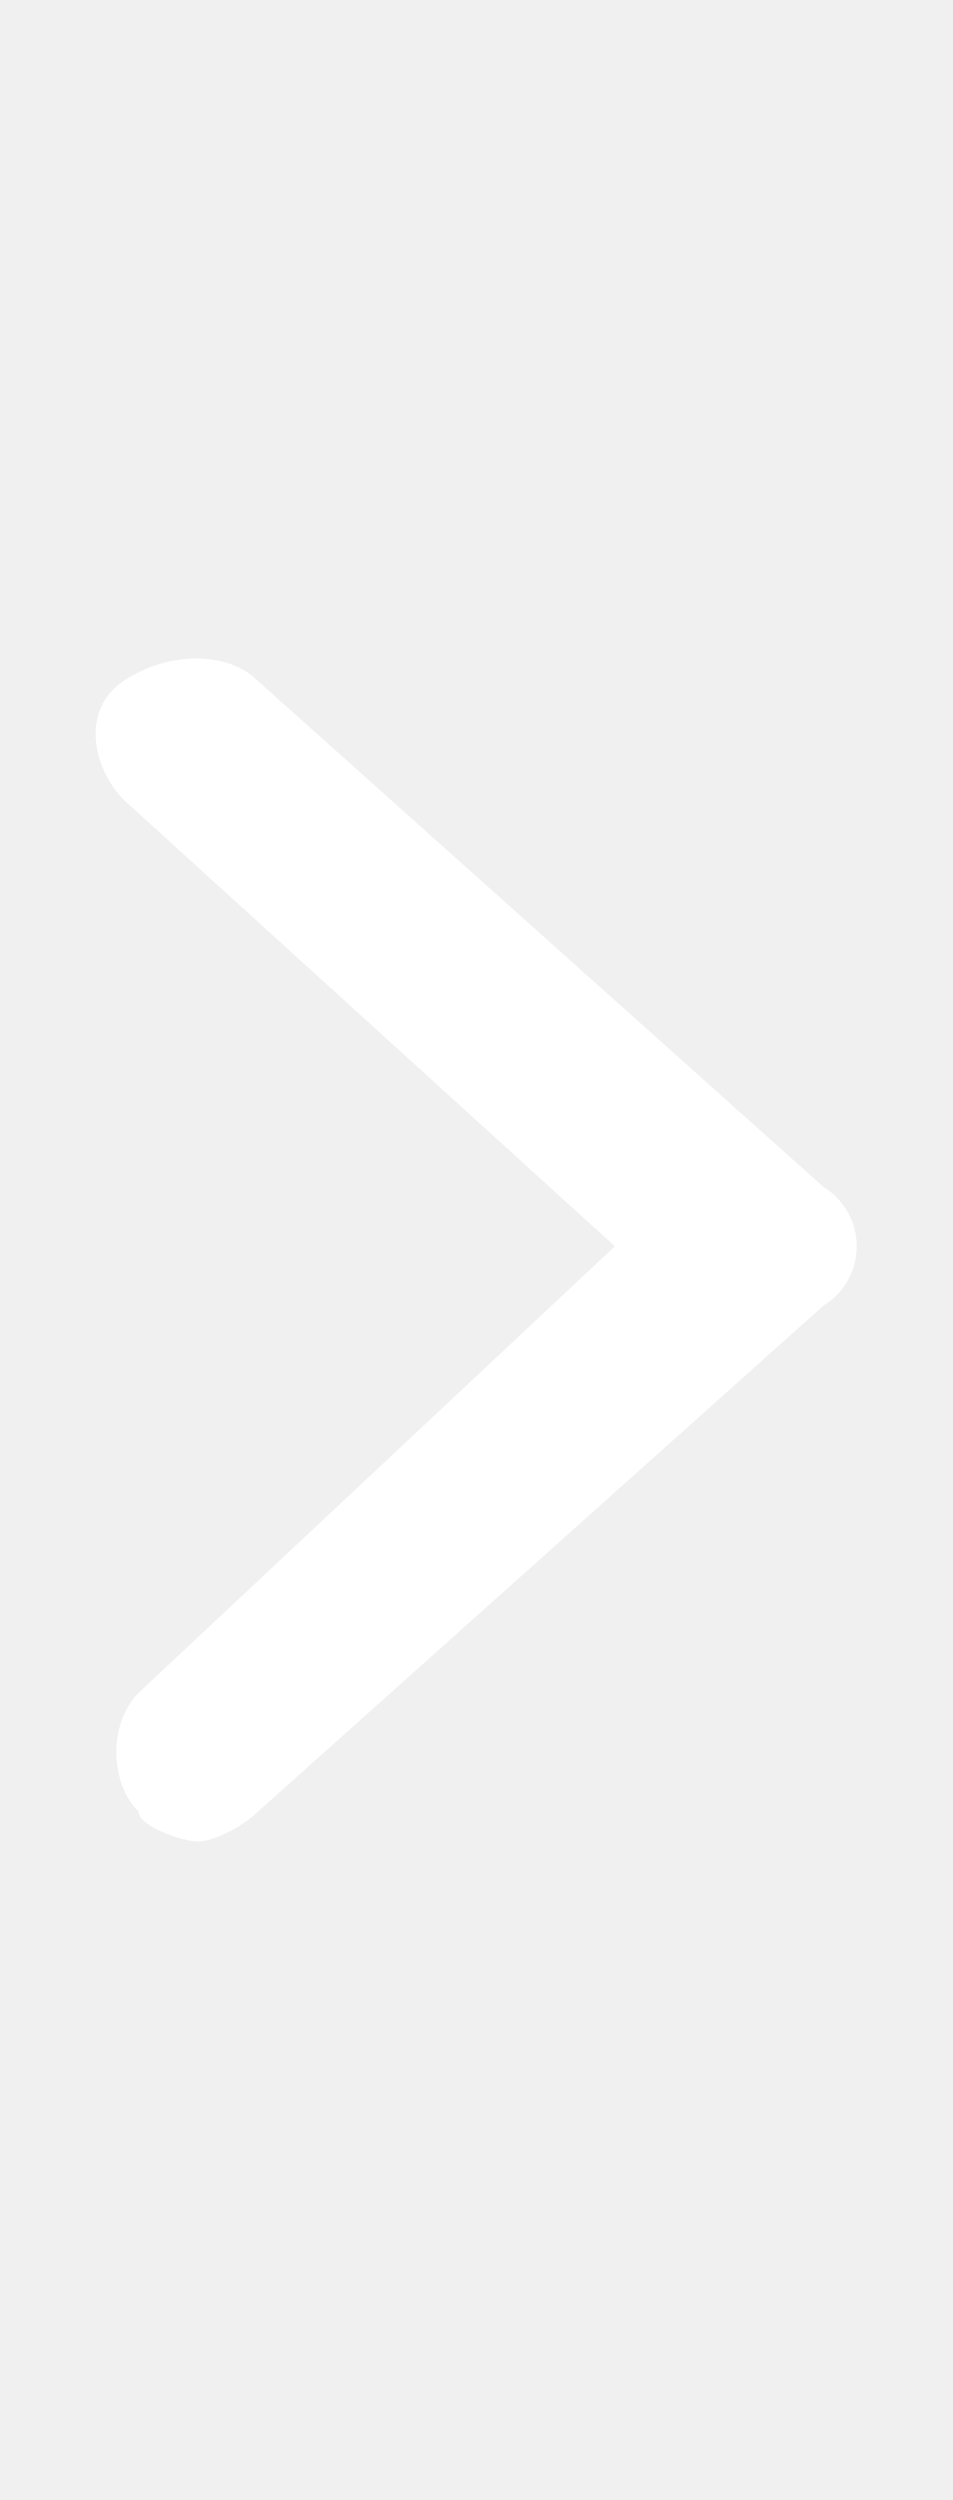
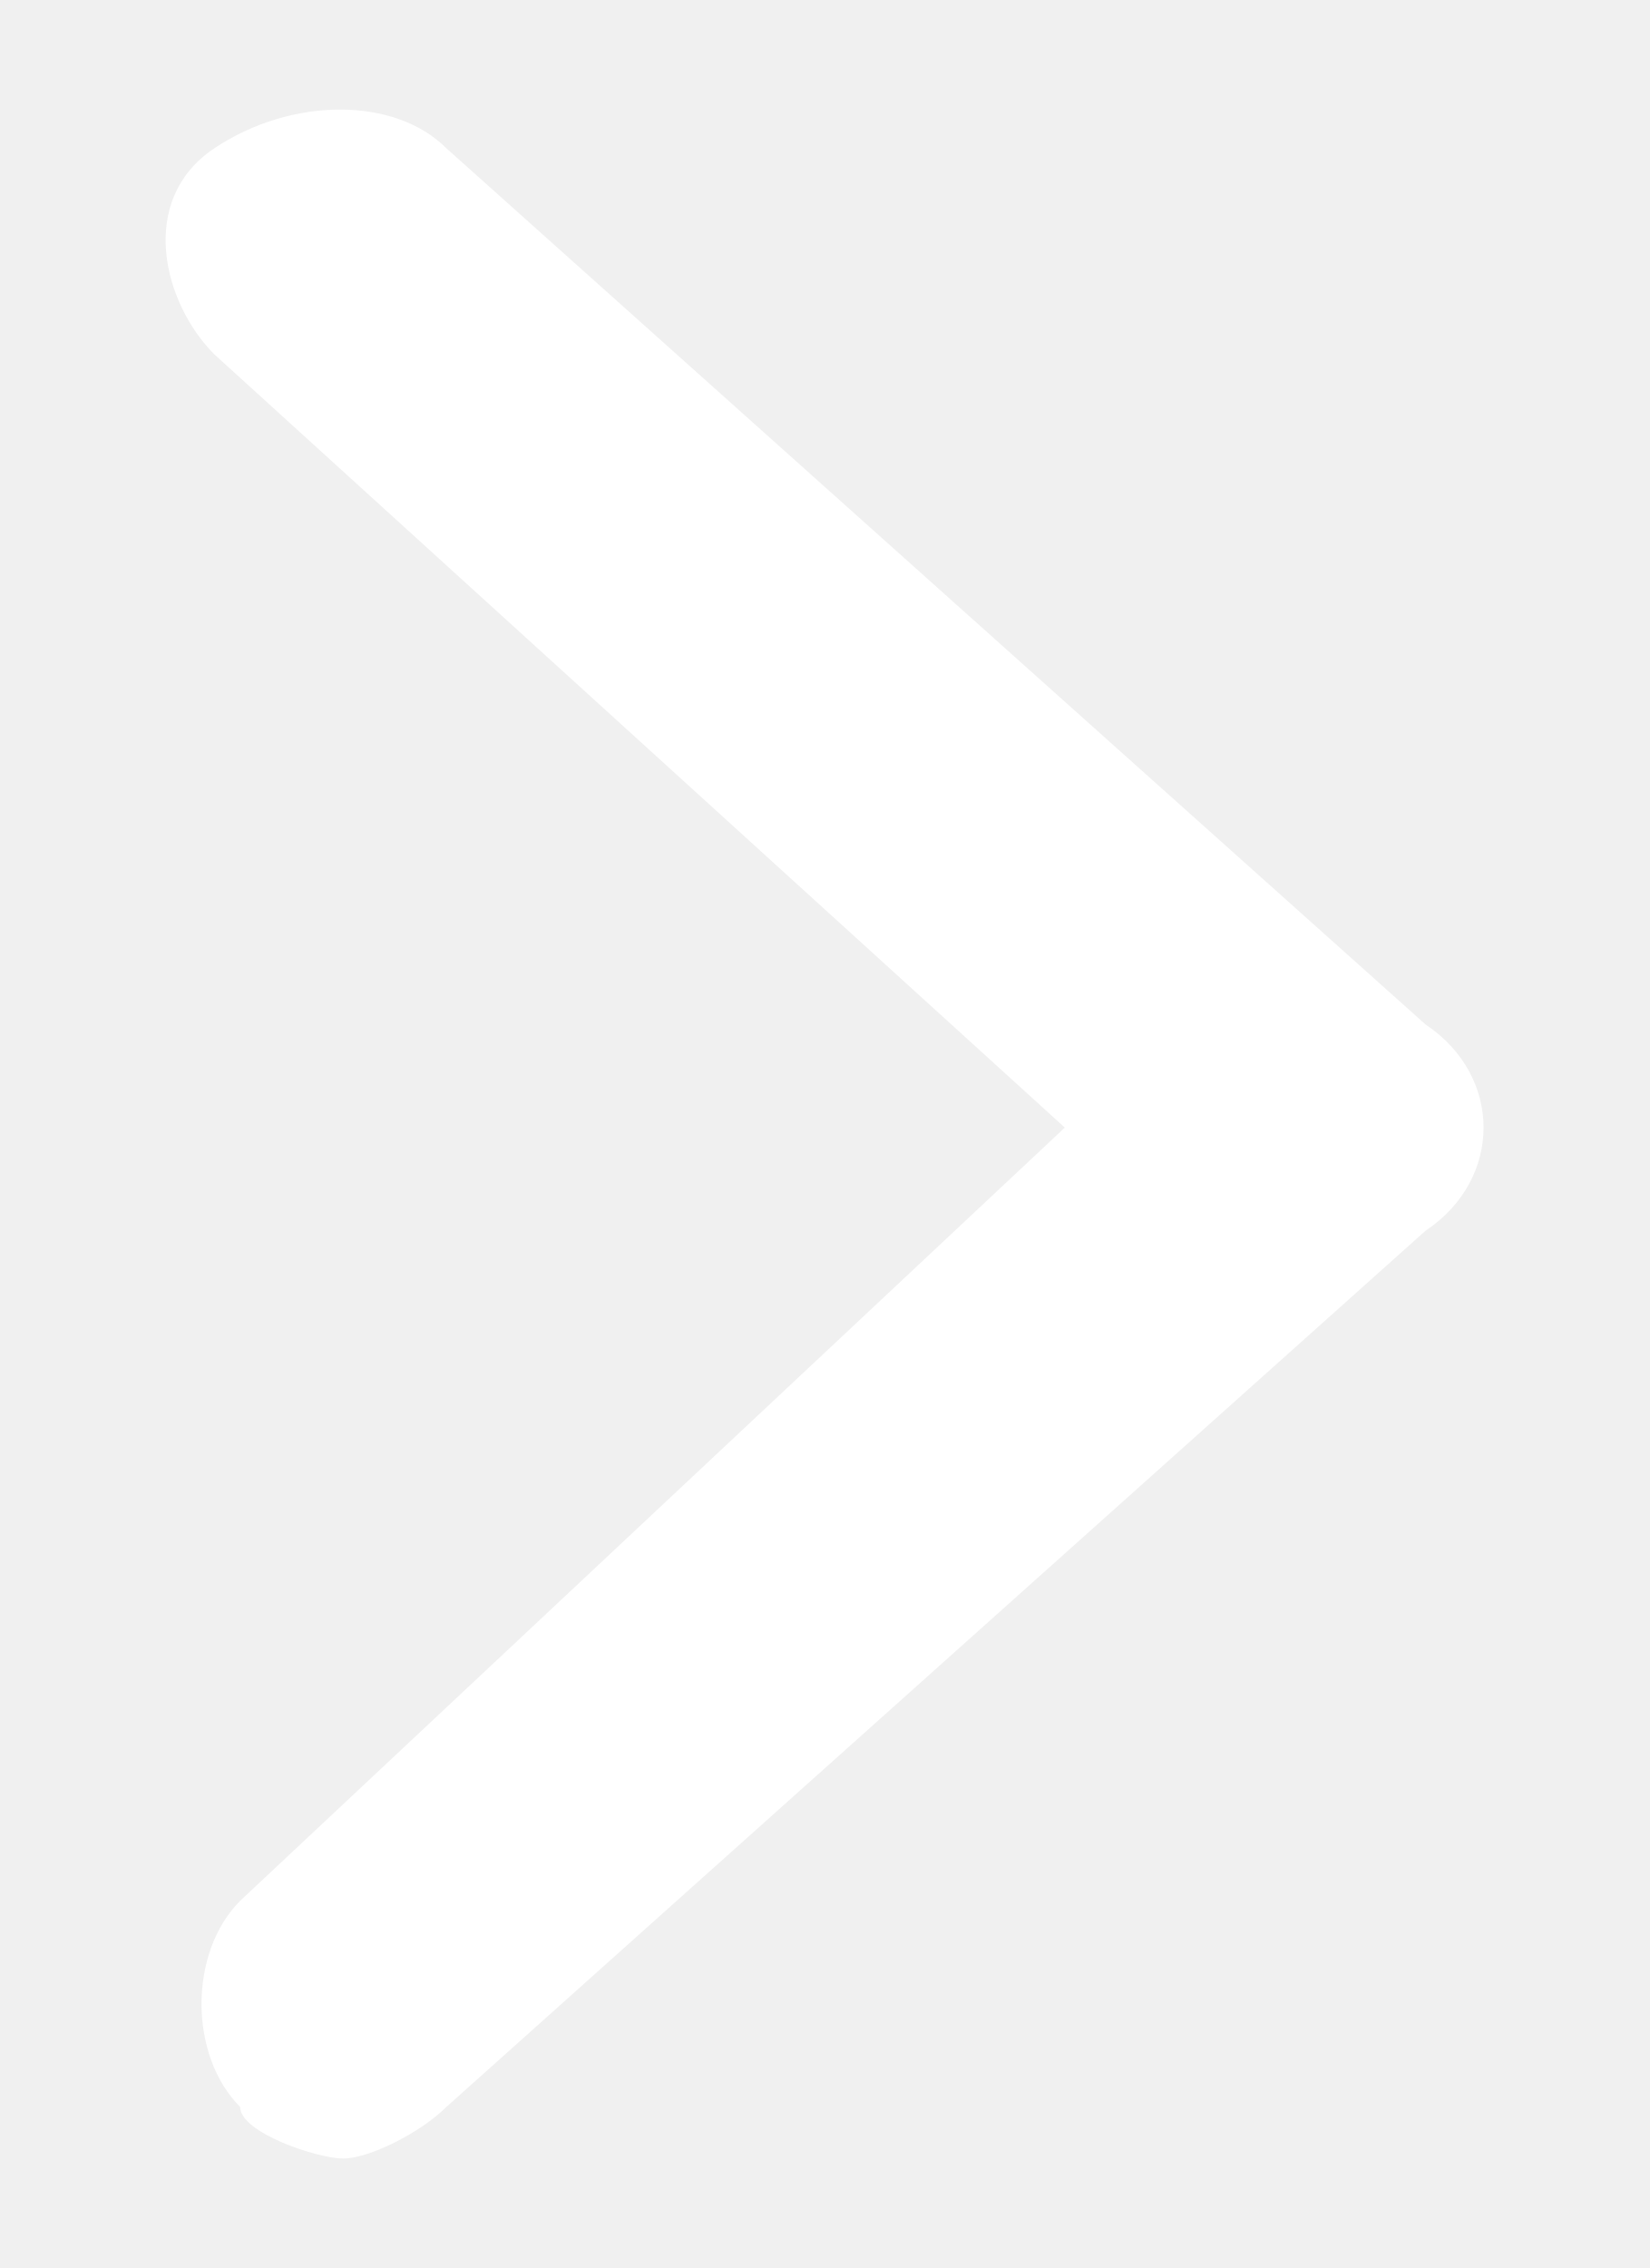
- <svg xmlns="http://www.w3.org/2000/svg" width="8" height="21" fill="none">
-   <path fill="#fff" d="m6.915 9.969-4.75-4.25c-.25-.25-.75-.25-1.125 0s-.25.75 0 1l4.125 3.75-4 3.75c-.25.25-.25.75 0 1 0 .125.375.25.5.25s.375-.125.5-.25l4.75-4.25a.585.585 0 0 0 0-1Z" />
+ <svg xmlns="http://www.w3.org/2000/svg" width="8" height="11" viewBox="0 0 8 11" fill="none">
+   <path d="M6.915 4.969L2.165 0.719C1.915 0.469 1.415 0.469 1.04 0.719C0.665 0.969 0.79 1.469 1.04 1.719L5.165 5.469L1.165 9.219C0.915 9.469 0.915 9.969 1.165 10.219C1.165 10.344 1.54 10.469 1.665 10.469C1.79 10.469 2.04 10.344 2.165 10.219L6.915 5.969C7.29 5.719 7.29 5.219 6.915 4.969Z" fill="white" />
</svg>
